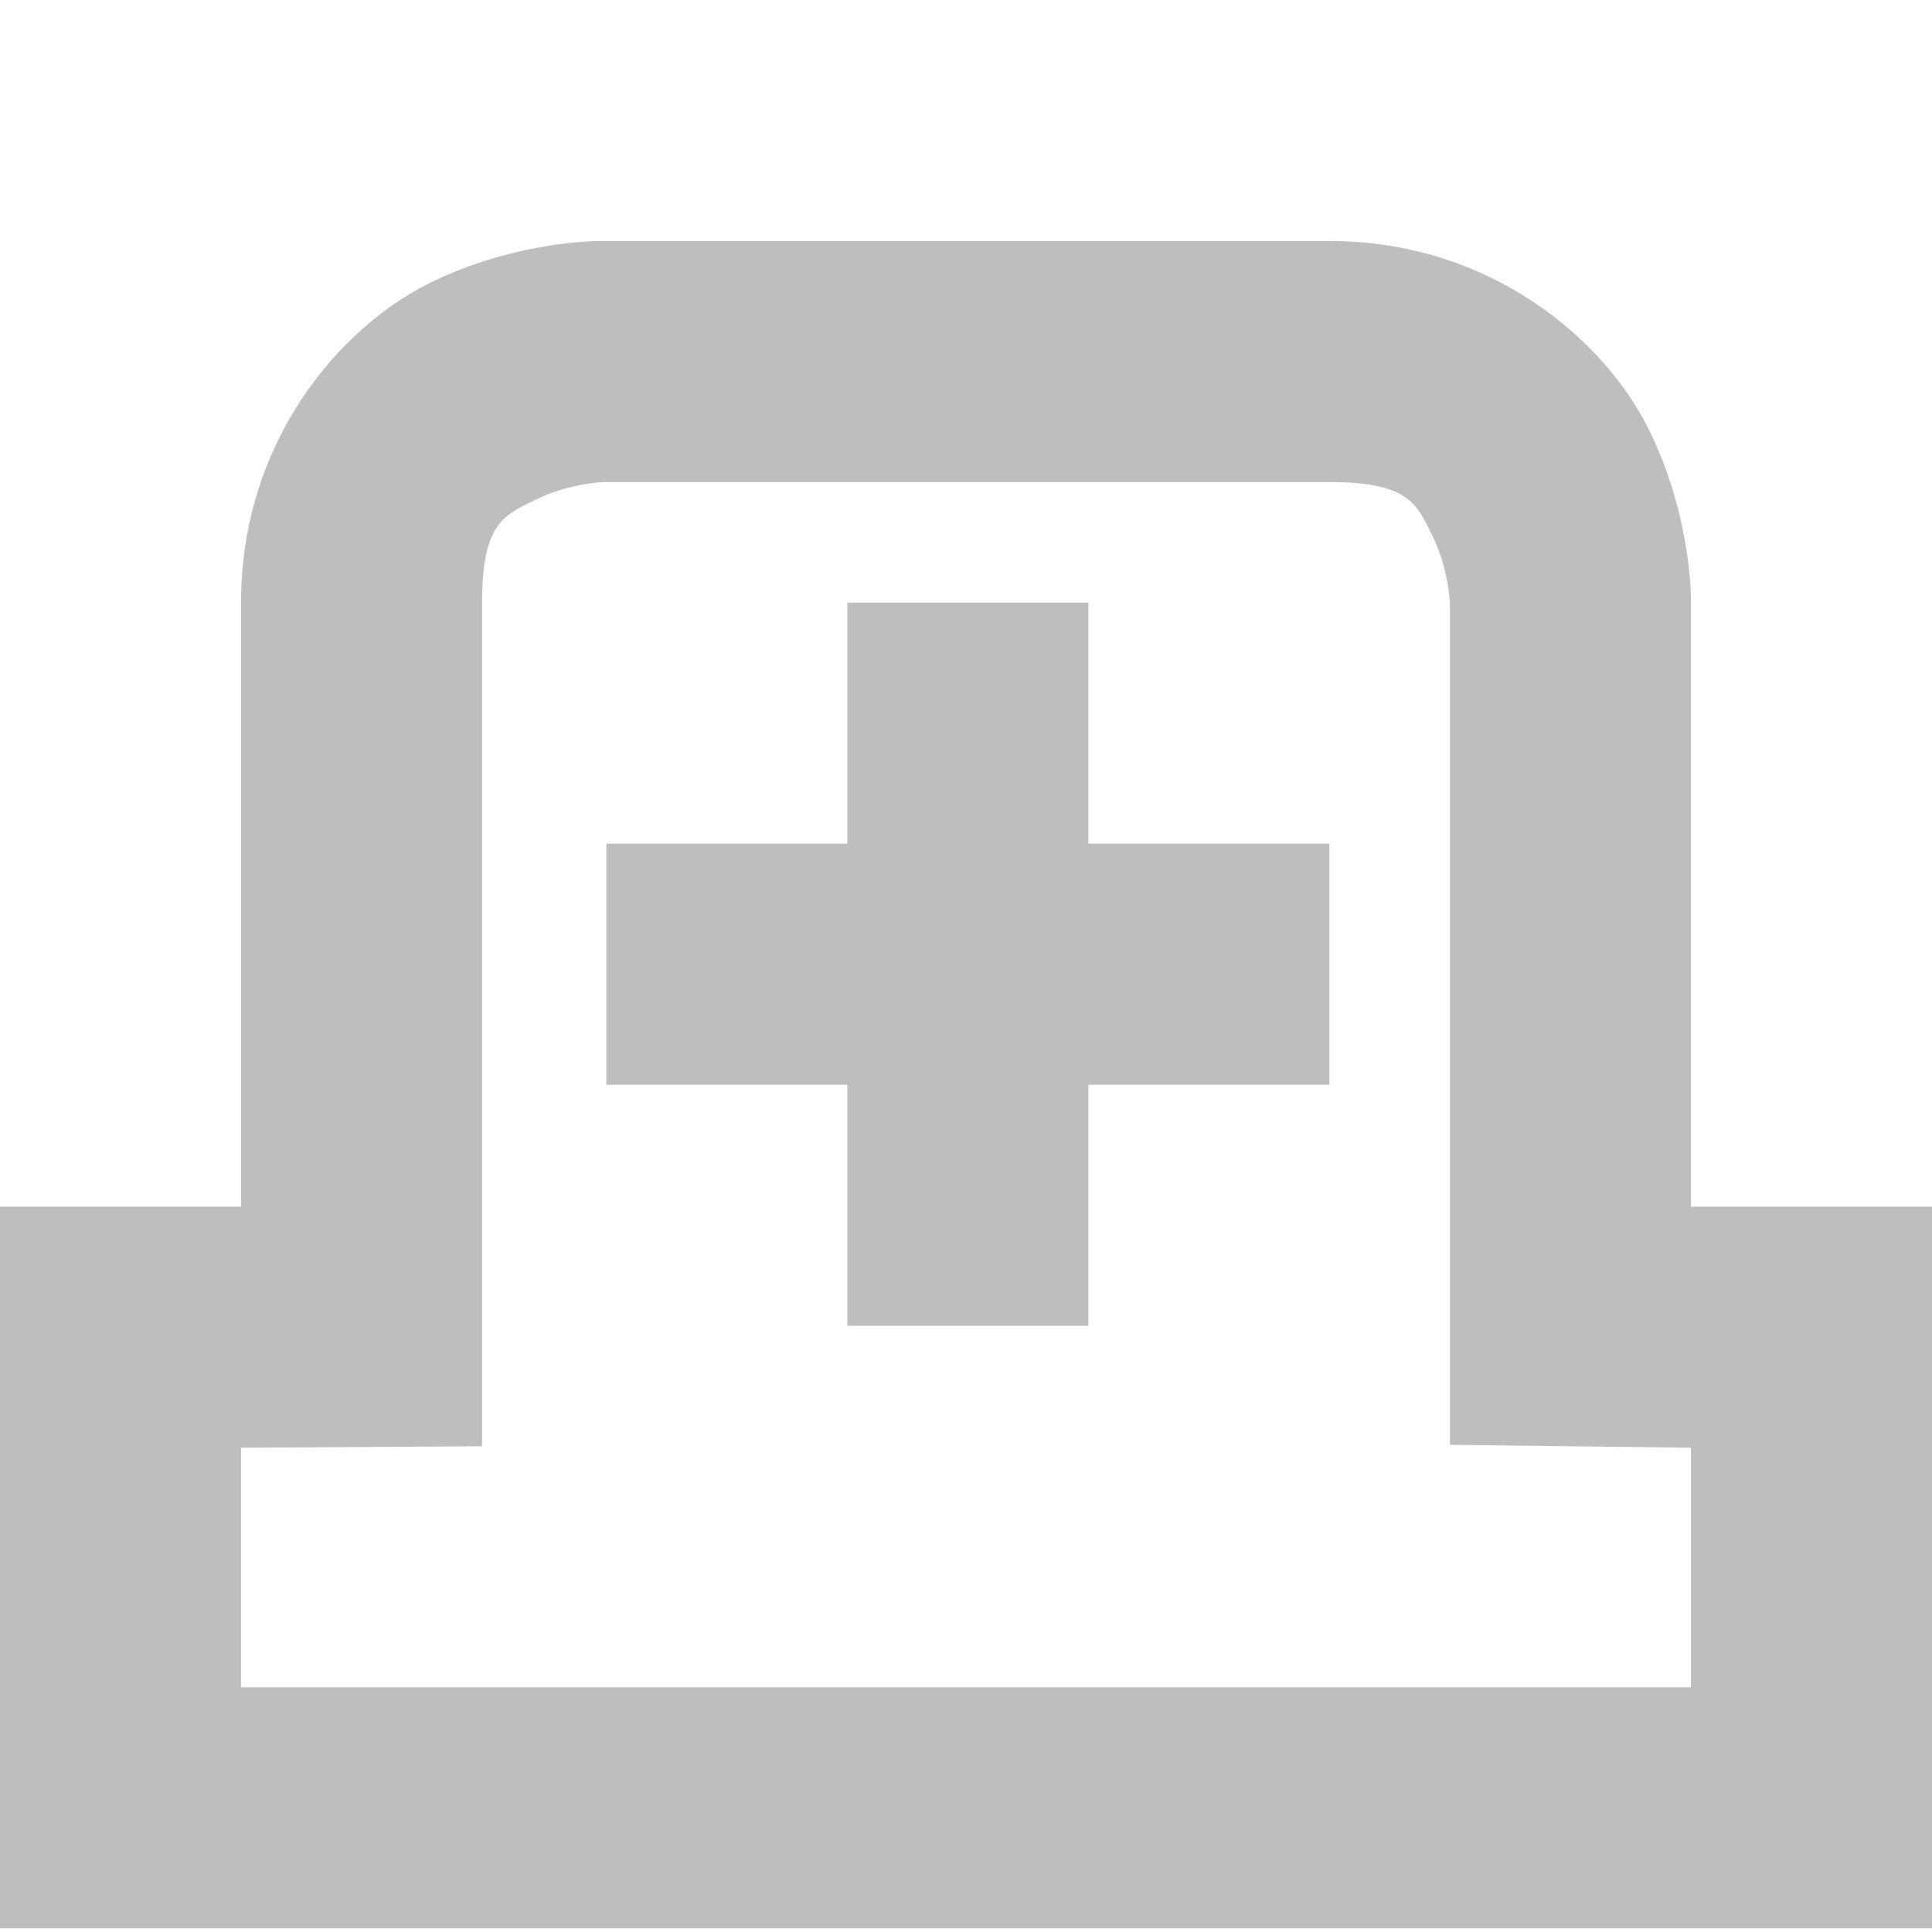
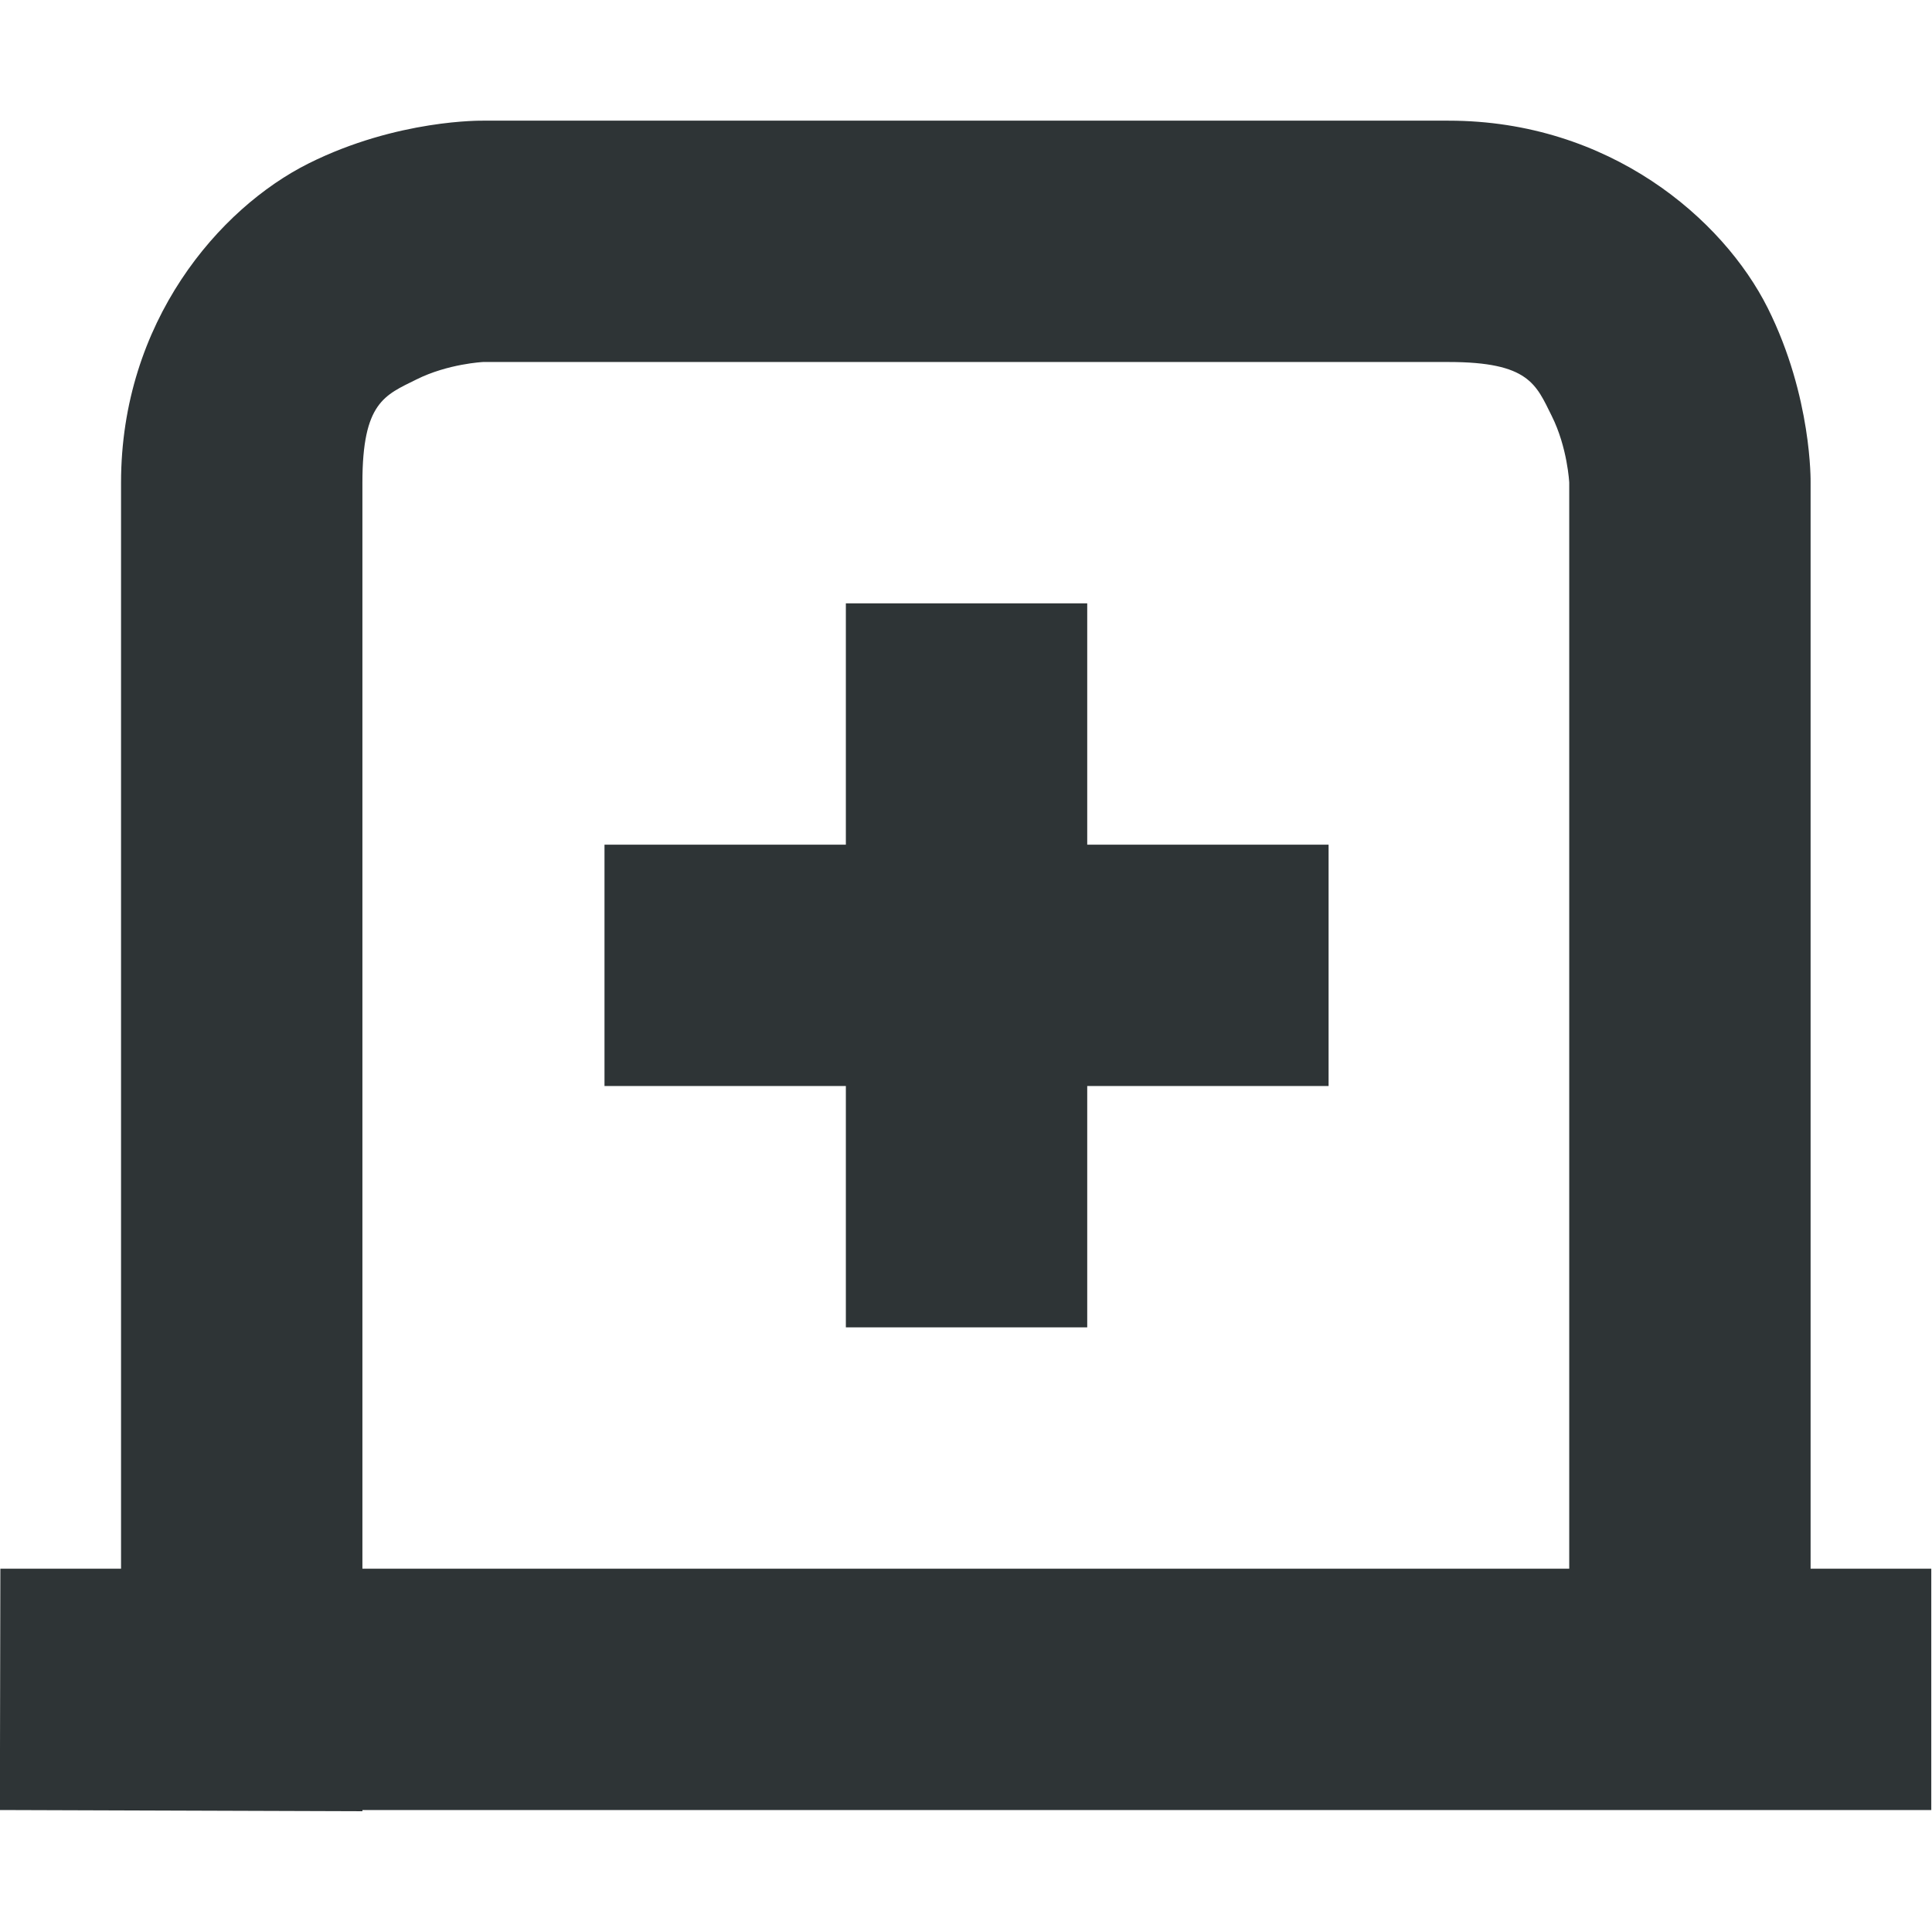
- <svg xmlns="http://www.w3.org/2000/svg" xmlns:ns1="http://www.openswatchbook.org/uri/2009/osb" height="16" id="svg7384" version="1.1" viewBox="0 0 16.031 16" width="16.031">
-   <defs id="defs7386">
-     <linearGradient gradientTransform="matrix(-2.736579,0.2820293,-0.1890831,-0.9998832,239.5401,-879.4556)" id="linearGradient19282" ns1:paint="solid">
-       <stop id="stop19284" offset="0" style="stop-color:#666666;stop-opacity:1;" />
-     </linearGradient>
-   </defs>
-   <g id="layer9" style="display:inline" transform="translate(-119.9689,-806)" />
-   <g id="layer10" style="display:inline" transform="translate(-119.9689,-806)" />
-   <g id="layer11" transform="translate(-119.9689,-806)" />
-   <g id="layer13" style="display:inline" transform="translate(-119.9689,-806)" />
-   <g id="layer14" transform="translate(-119.9689,-806)" />
-   <g id="layer15" style="display:inline" transform="translate(-119.9689,-806)" />
-   <g id="g71291" style="display:inline" transform="translate(-119.9689,-806)" />
-   <g id="g4953" style="display:inline" transform="translate(-119.9689,-806)" />
-   <g id="layer12" style="display:inline" transform="translate(-119.9689,-806)">
-     <path d="M 124.969 808 C 124.969 808 124.26 807.986 123.521 808.355 C 122.783 808.725 121.969 809.667 121.969 811 L 121.969 816.012 L 121.967 816.012 L 119.969 816.012 L 119.969 822 L 136 822 L 136 816.012 L 134.006 816.012 L 134 816.012 L 134 811 C 134 811 134.014 810.291 133.645 809.553 C 133.275 808.814 132.333 808 131 808 L 124.969 808 z M 124.969 810 L 131 810 C 131.667 810 131.725 810.186 131.855 810.447 C 131.986 810.709 132 811 132 811 L 132 817.988 L 133.994 818.012 L 134 818.012 L 134 820 L 121.969 820 L 121.969 818.012 L 121.973 818.012 L 123.969 818 L 123.969 811 C 123.969 810.333 124.155 810.275 124.416 810.145 C 124.677 810.014 124.969 810 124.969 810 z " id="path3239" style="color:#000000;font-style:normal;font-variant:normal;font-weight:normal;font-stretch:normal;font-size:medium;line-height:normal;font-family:sans-serif;font-variant-ligatures:normal;font-variant-position:normal;font-variant-caps:normal;font-variant-numeric:normal;font-variant-alternates:normal;font-variant-east-asian:normal;font-feature-settings:normal;text-indent:0;text-align:start;text-decoration:none;text-decoration-line:none;text-decoration-style:solid;text-decoration-color:#000000;letter-spacing:normal;word-spacing:normal;text-transform:none;writing-mode:lr-tb;direction:ltr;text-orientation:mixed;dominant-baseline:auto;baseline-shift:baseline;text-anchor:start;white-space:normal;shape-padding:0;clip-rule:nonzero;display:inline;overflow:visible;visibility:visible;isolation:auto;mix-blend-mode:normal;color-interpolation:sRGB;color-interpolation-filters:linearRGB;solid-color:#000000;solid-opacity:1;vector-effect:none;fill:#bebebe;fill-opacity:1;fill-rule:nonzero;stroke:none;stroke-width:2;stroke-linecap:butt;stroke-linejoin:miter;stroke-miterlimit:4;stroke-dasharray:none;stroke-dashoffset:0;stroke-opacity:1;filter-blend-mode:normal;filter-gaussianBlur-deviation:0;color-rendering:auto;image-rendering:auto;shape-rendering:auto;text-rendering:auto;enable-background:new;opacity:1" />
-     <path d="m 127,811 v 2 h -2 v 2 h 2 v 2 h 2 v -2 h 2 v -2 h -2 v -2 z" id="rect12294-2-3" style="display:inline;fill:#bebebe;fill-opacity:1;stroke:none" />
+ <svg xmlns="http://www.w3.org/2000/svg" width="16.009" height="16">
+   <g fill="#2e3436">
+     <path d="M4.003 1s-.709-.014-1.447.355C1.817 1.725 1.003 2.667 1.003 4v9h-1l-.004 2h.004l3 .01V15h13v-2h-1V4s.014-.709-.355-1.447C14.278 1.814 13.336 1 12.003 1zm0 2h8c.667 0 .725.186.855.447.131.262.145.553.145.553v9h-10V4c0-.667.186-.725.447-.855.262-.131.553-.145.553-.145z" style="line-height:normal;font-variant-ligatures:normal;font-variant-position:normal;font-variant-caps:normal;font-variant-numeric:normal;font-variant-alternates:normal;font-feature-settings:normal;text-indent:0;text-align:start;text-decoration-line:none;text-decoration-style:solid;text-decoration-color:#000;text-transform:none;text-orientation:mixed;shape-padding:0;isolation:auto;mix-blend-mode:normal" color="#000" font-weight="400" font-family="sans-serif" white-space="normal" overflow="visible" />
+     <path d="M7.009 5v2h-2v2h2v2h2V9h2V7h-2V5z" />
  </g>
</svg>
